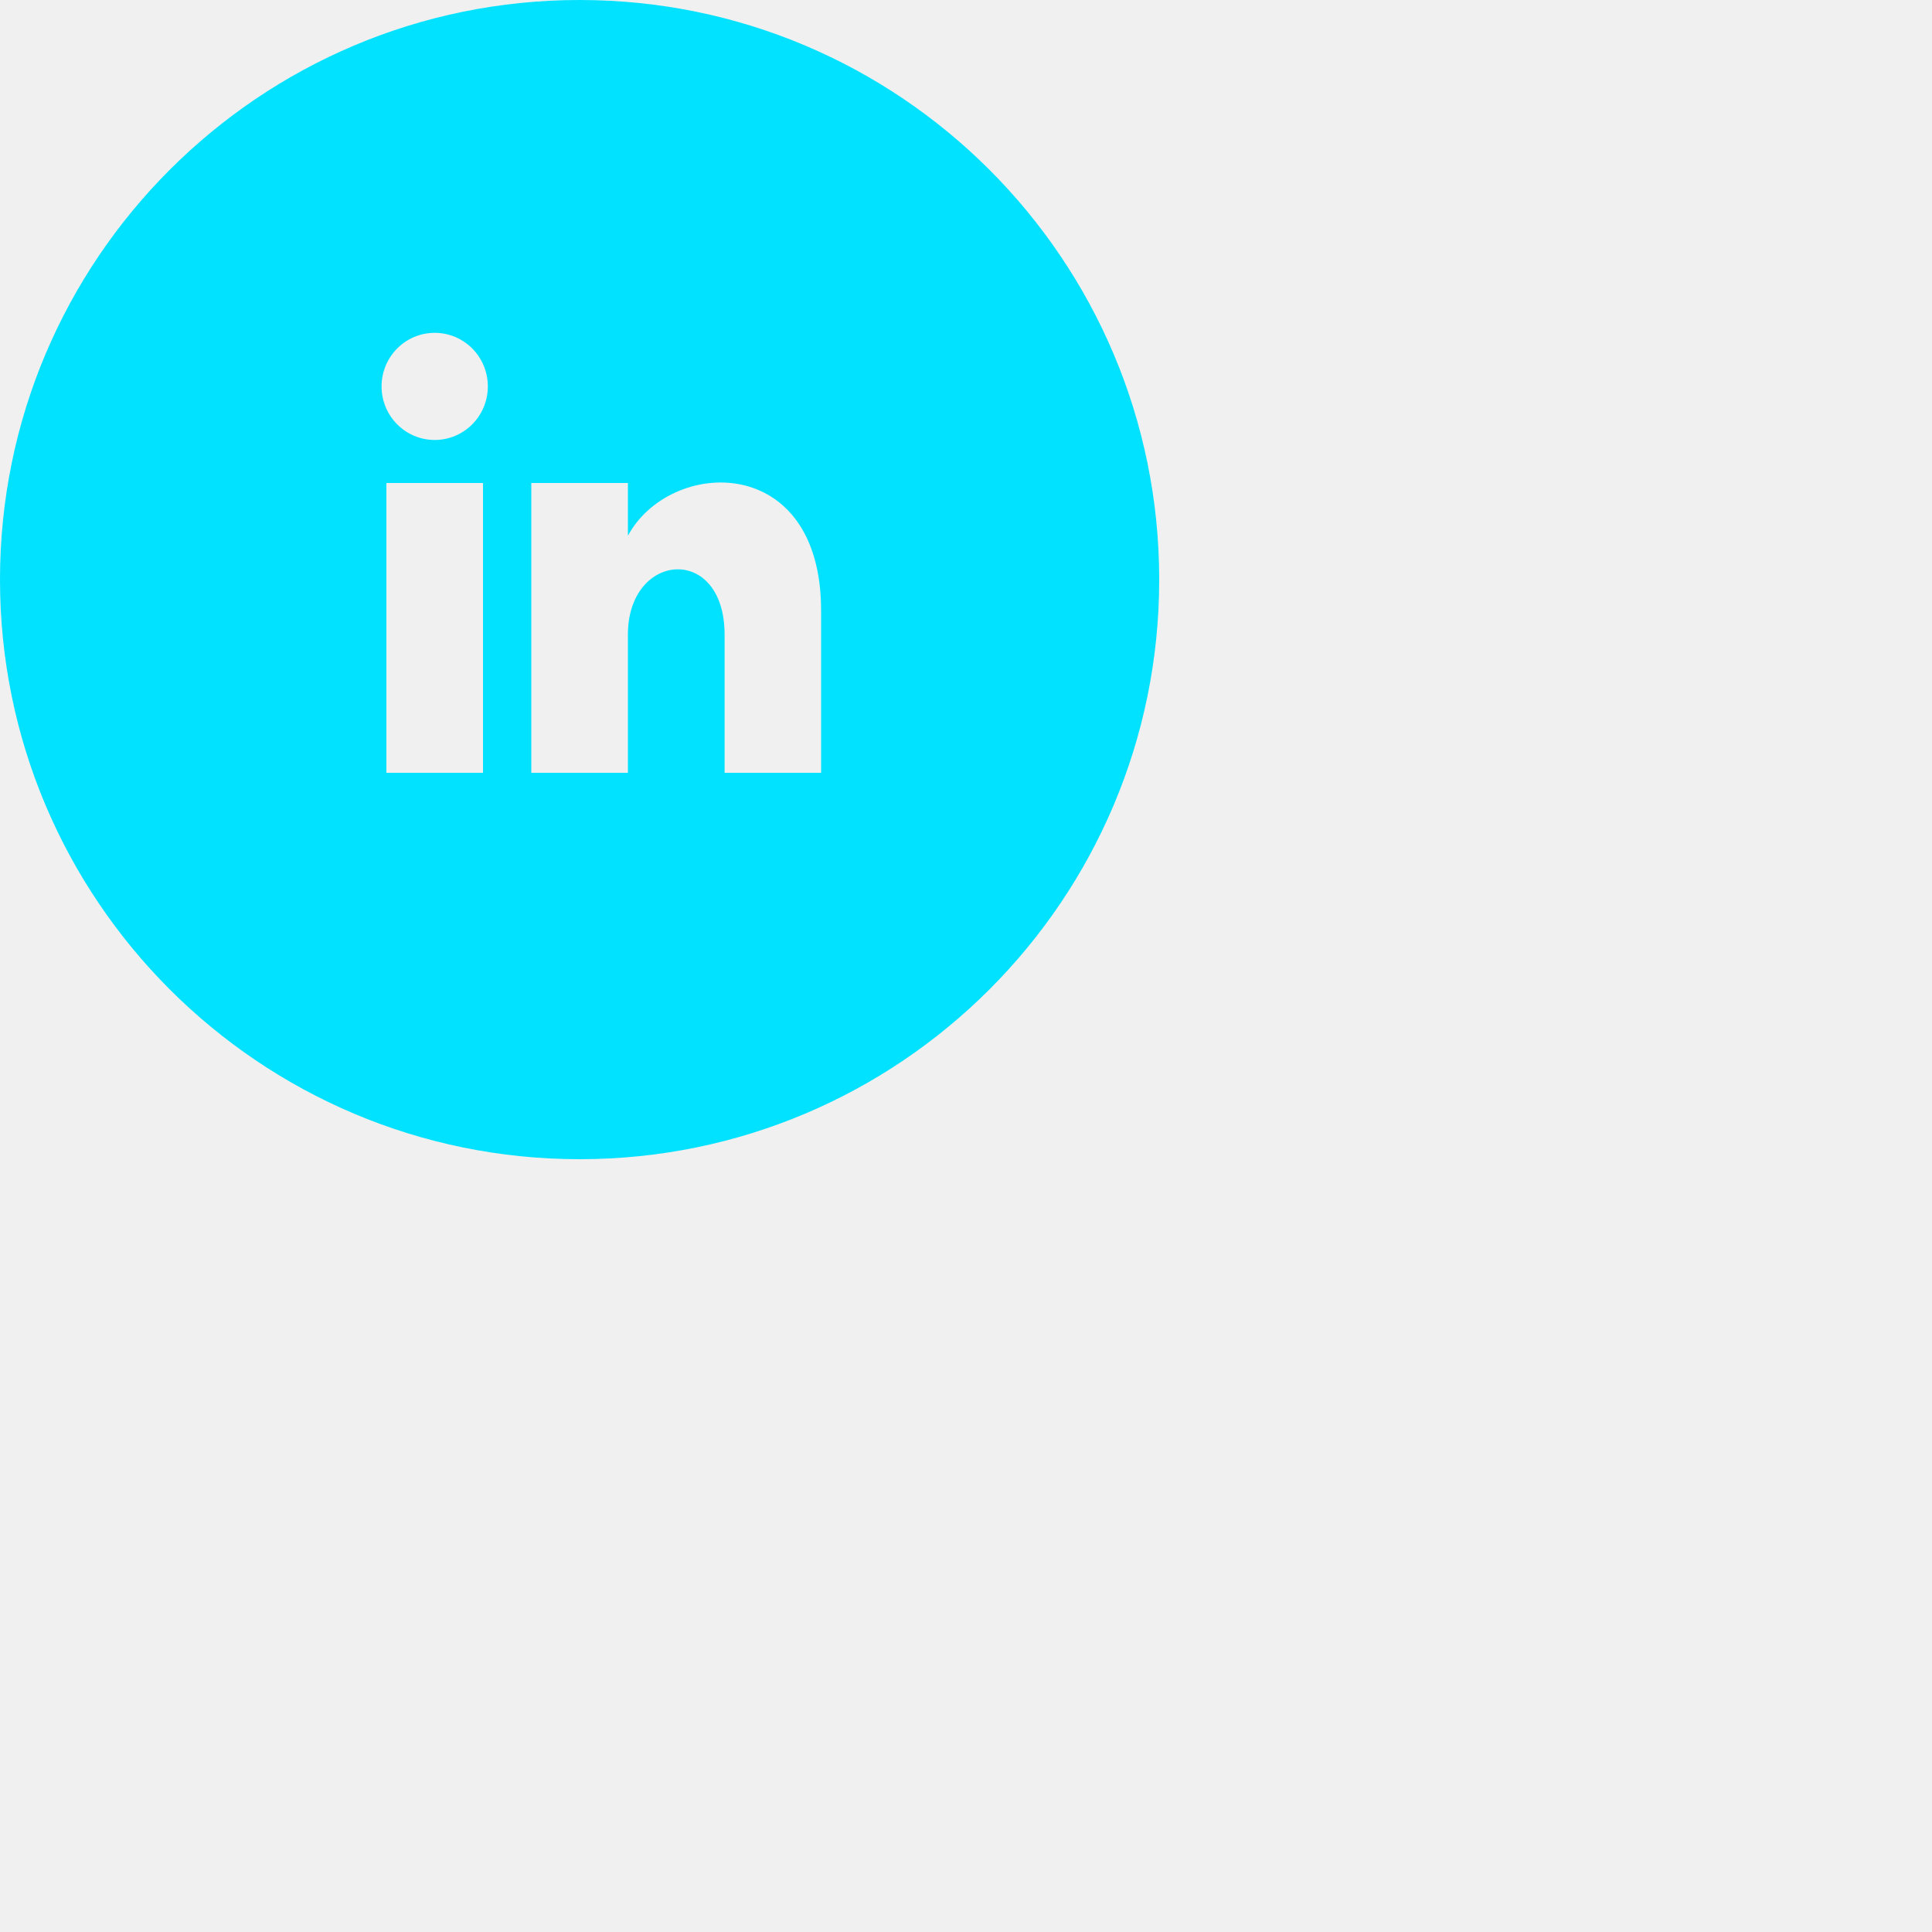
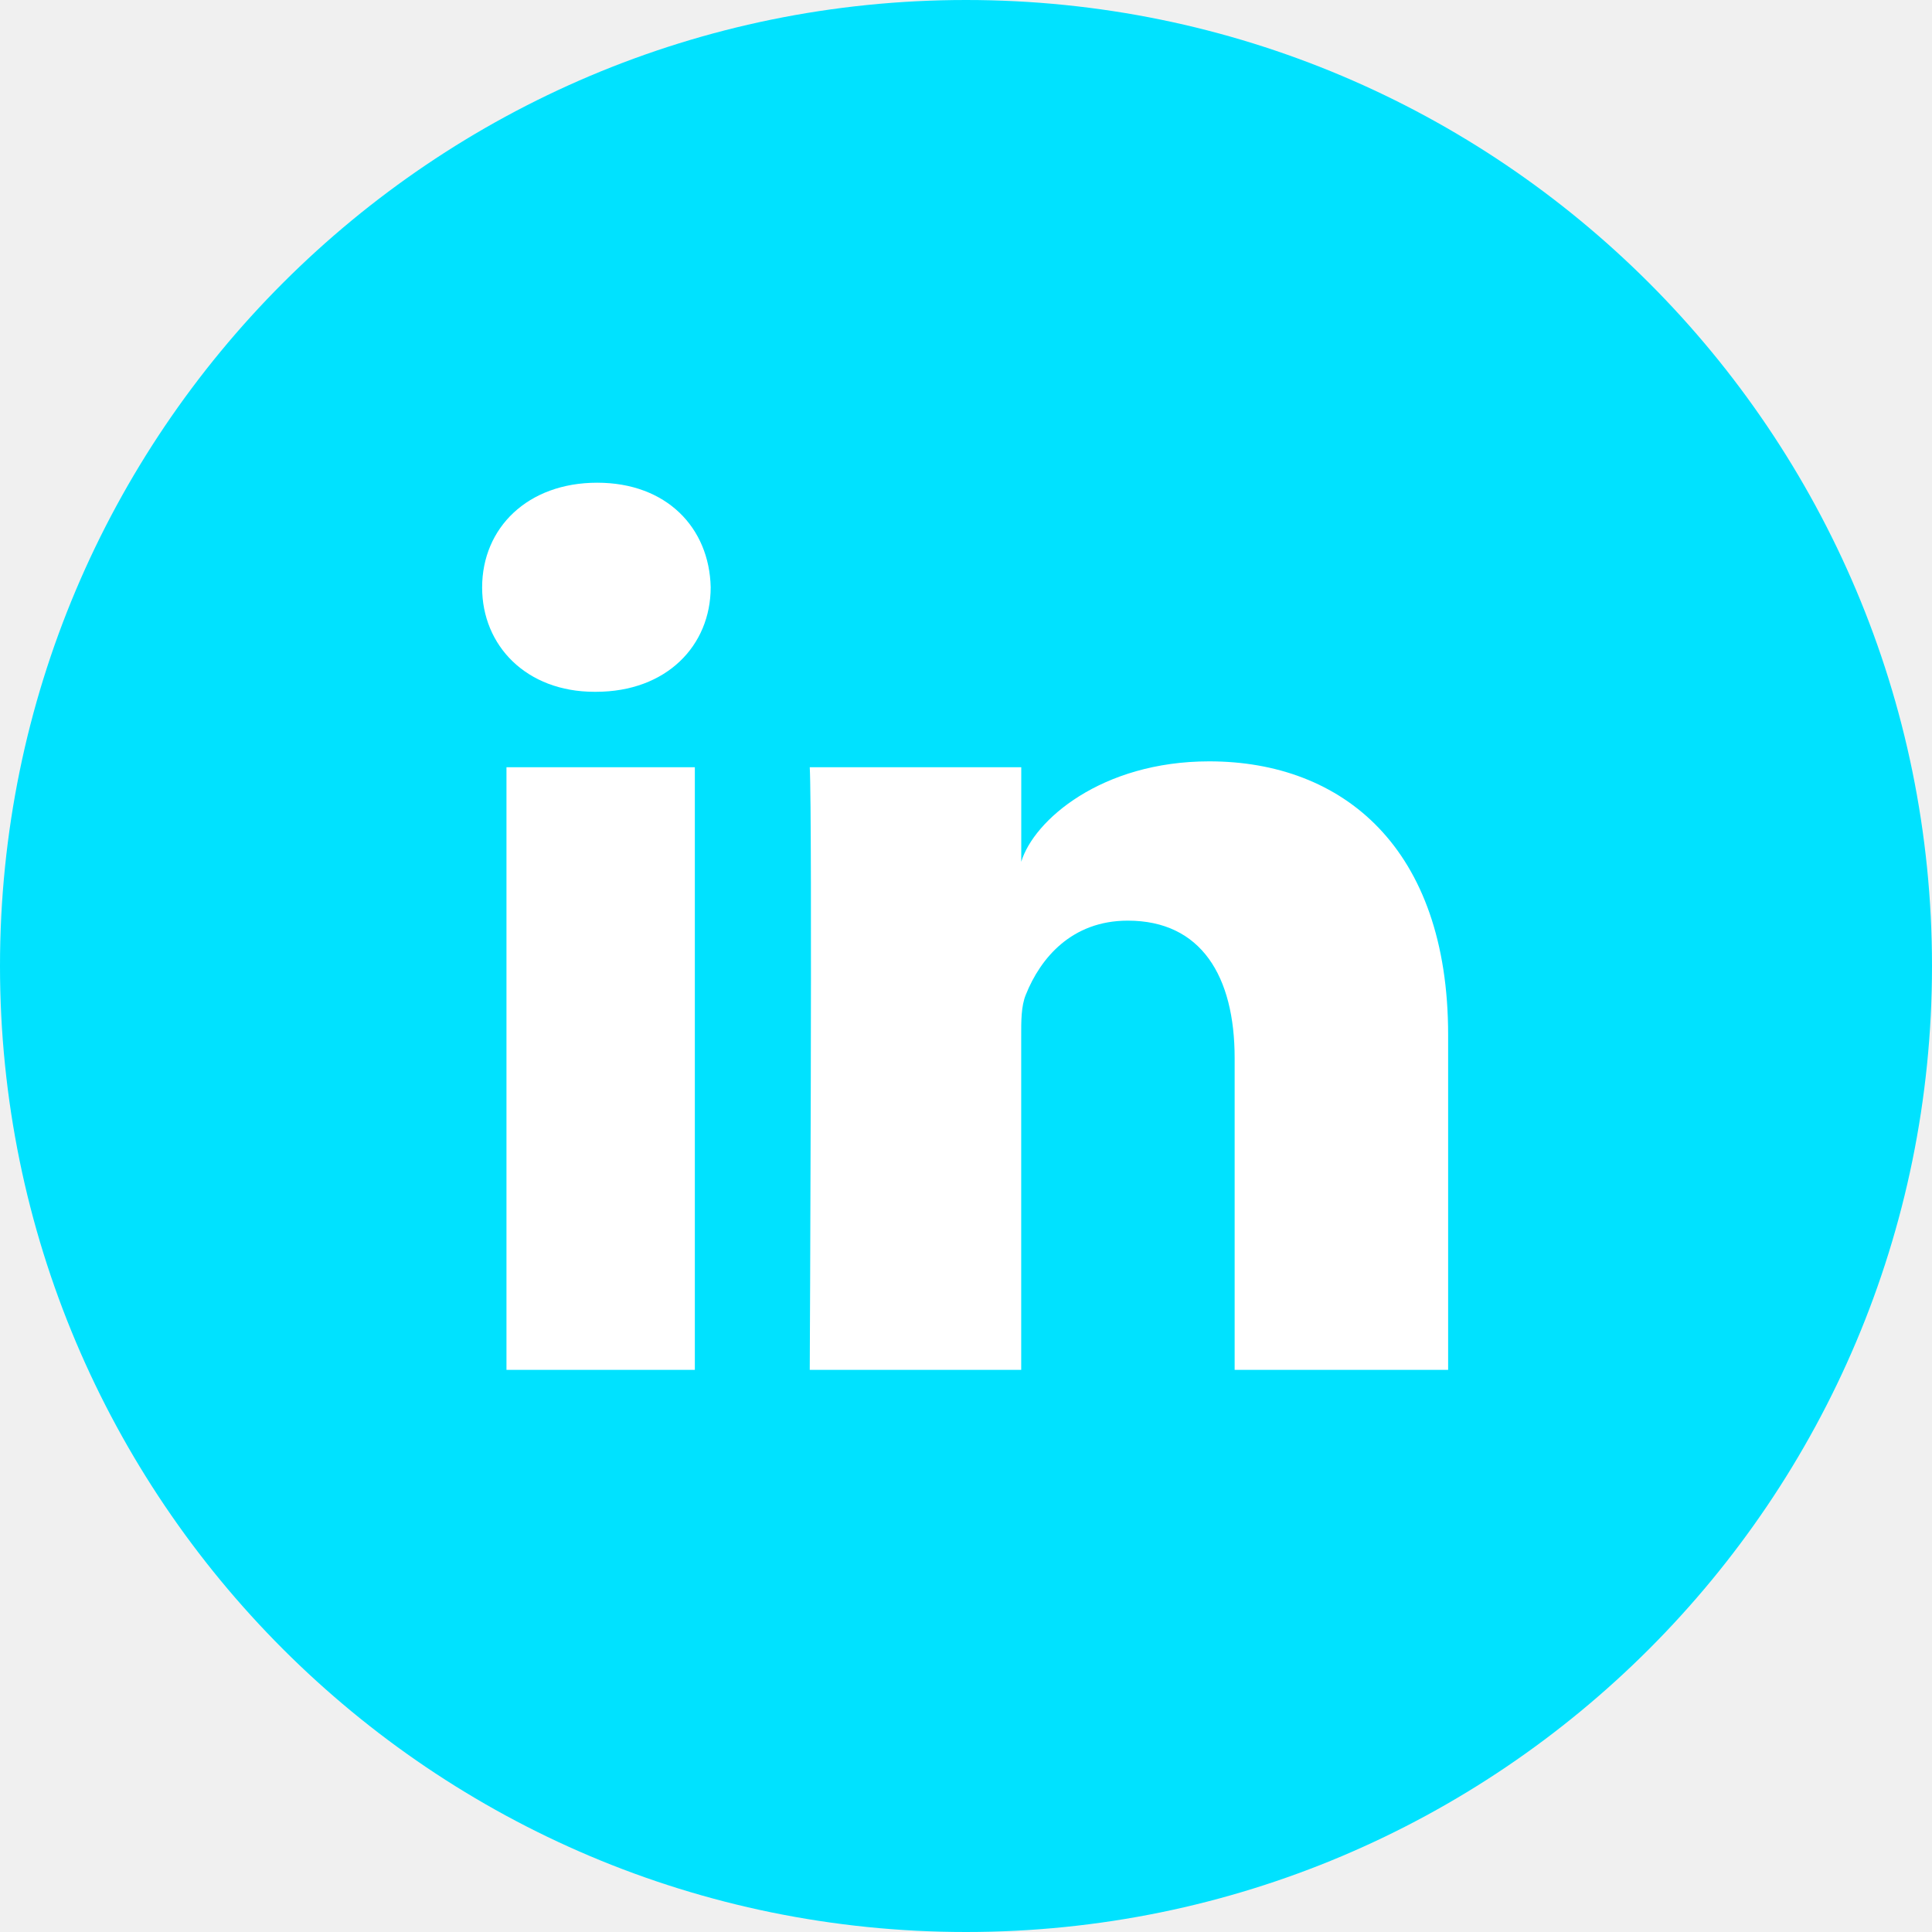
- <svg xmlns="http://www.w3.org/2000/svg" viewBox="0 0 40 40">
-   <path style="fill: #00e2ff;" d="M12 0c-6.627 0-12 5.373-12 12s5.373 12 12 12 12-5.373 12-12-5.373-12-12-12zm-2 16h-2v-6h2v6zm-1-6.891c-.607 0-1.1-.496-1.1-1.109 0-.612.492-1.109 1.1-1.109s1.1.497 1.1 1.109c0 .613-.493 1.109-1.1 1.109zm8 6.891h-1.998v-2.861c0-1.881-2.002-1.722-2.002 0v2.861h-2v-6h2v1.093c.872-1.616 4-1.736 4 1.548v3.359z" />
+ <svg xmlns="http://www.w3.org/2000/svg" width="40" height="40">
+   <defs>
+     <clipPath id="a">
+       <path clip-rule="evenodd" d="M0 0h39.999v40H0z" />
+     </clipPath>
+   </defs>
+   <g clip-path="url(#a)">
+     <path fill="#00E2FF" d="M20 40C8.954 40 0 31.045 0 20S8.954 0 20 0s20 8.955 20 20-8.954 20-20 20S0 31.045 0 20 8.954 0 20 0s20 8.955 20 20-8.954 20-20 20" />
+   </g>
+   <defs>
+     <clipPath id="b">
+       <path clip-rule="evenodd" d="M-1229-5219H211V160h-1440z" />
+     </clipPath>
+   </defs>
+   <g clip-path="url(#b)">
+     <path fill="#FFF" d="M12.308 14.323c-1.41 0-2.326-.954-2.326-2.16 0-1.236.943-2.169 2.382-2.169 1.437 0 2.322.932 2.35 2.164 0 1.208-.913 2.165-2.377 2.165h-.03zm13.254 7.582c0-1.69-.69-2.844-2.212-2.844-1.164 0-1.809.778-2.11 1.53-.1.237-.098.555-.097.886v6.885h-4.378s.057-11.439 0-12.477h4.379v1.957c.258-.856 1.657-2.079 3.892-2.079 2.77 0 4.946 1.795 4.946 5.662v6.937h-4.42v-6.457zm-11.176 6.457h-3.9V15.885h3.9v12.477z" fill-rule="evenodd" />
+   </g>
</svg>
